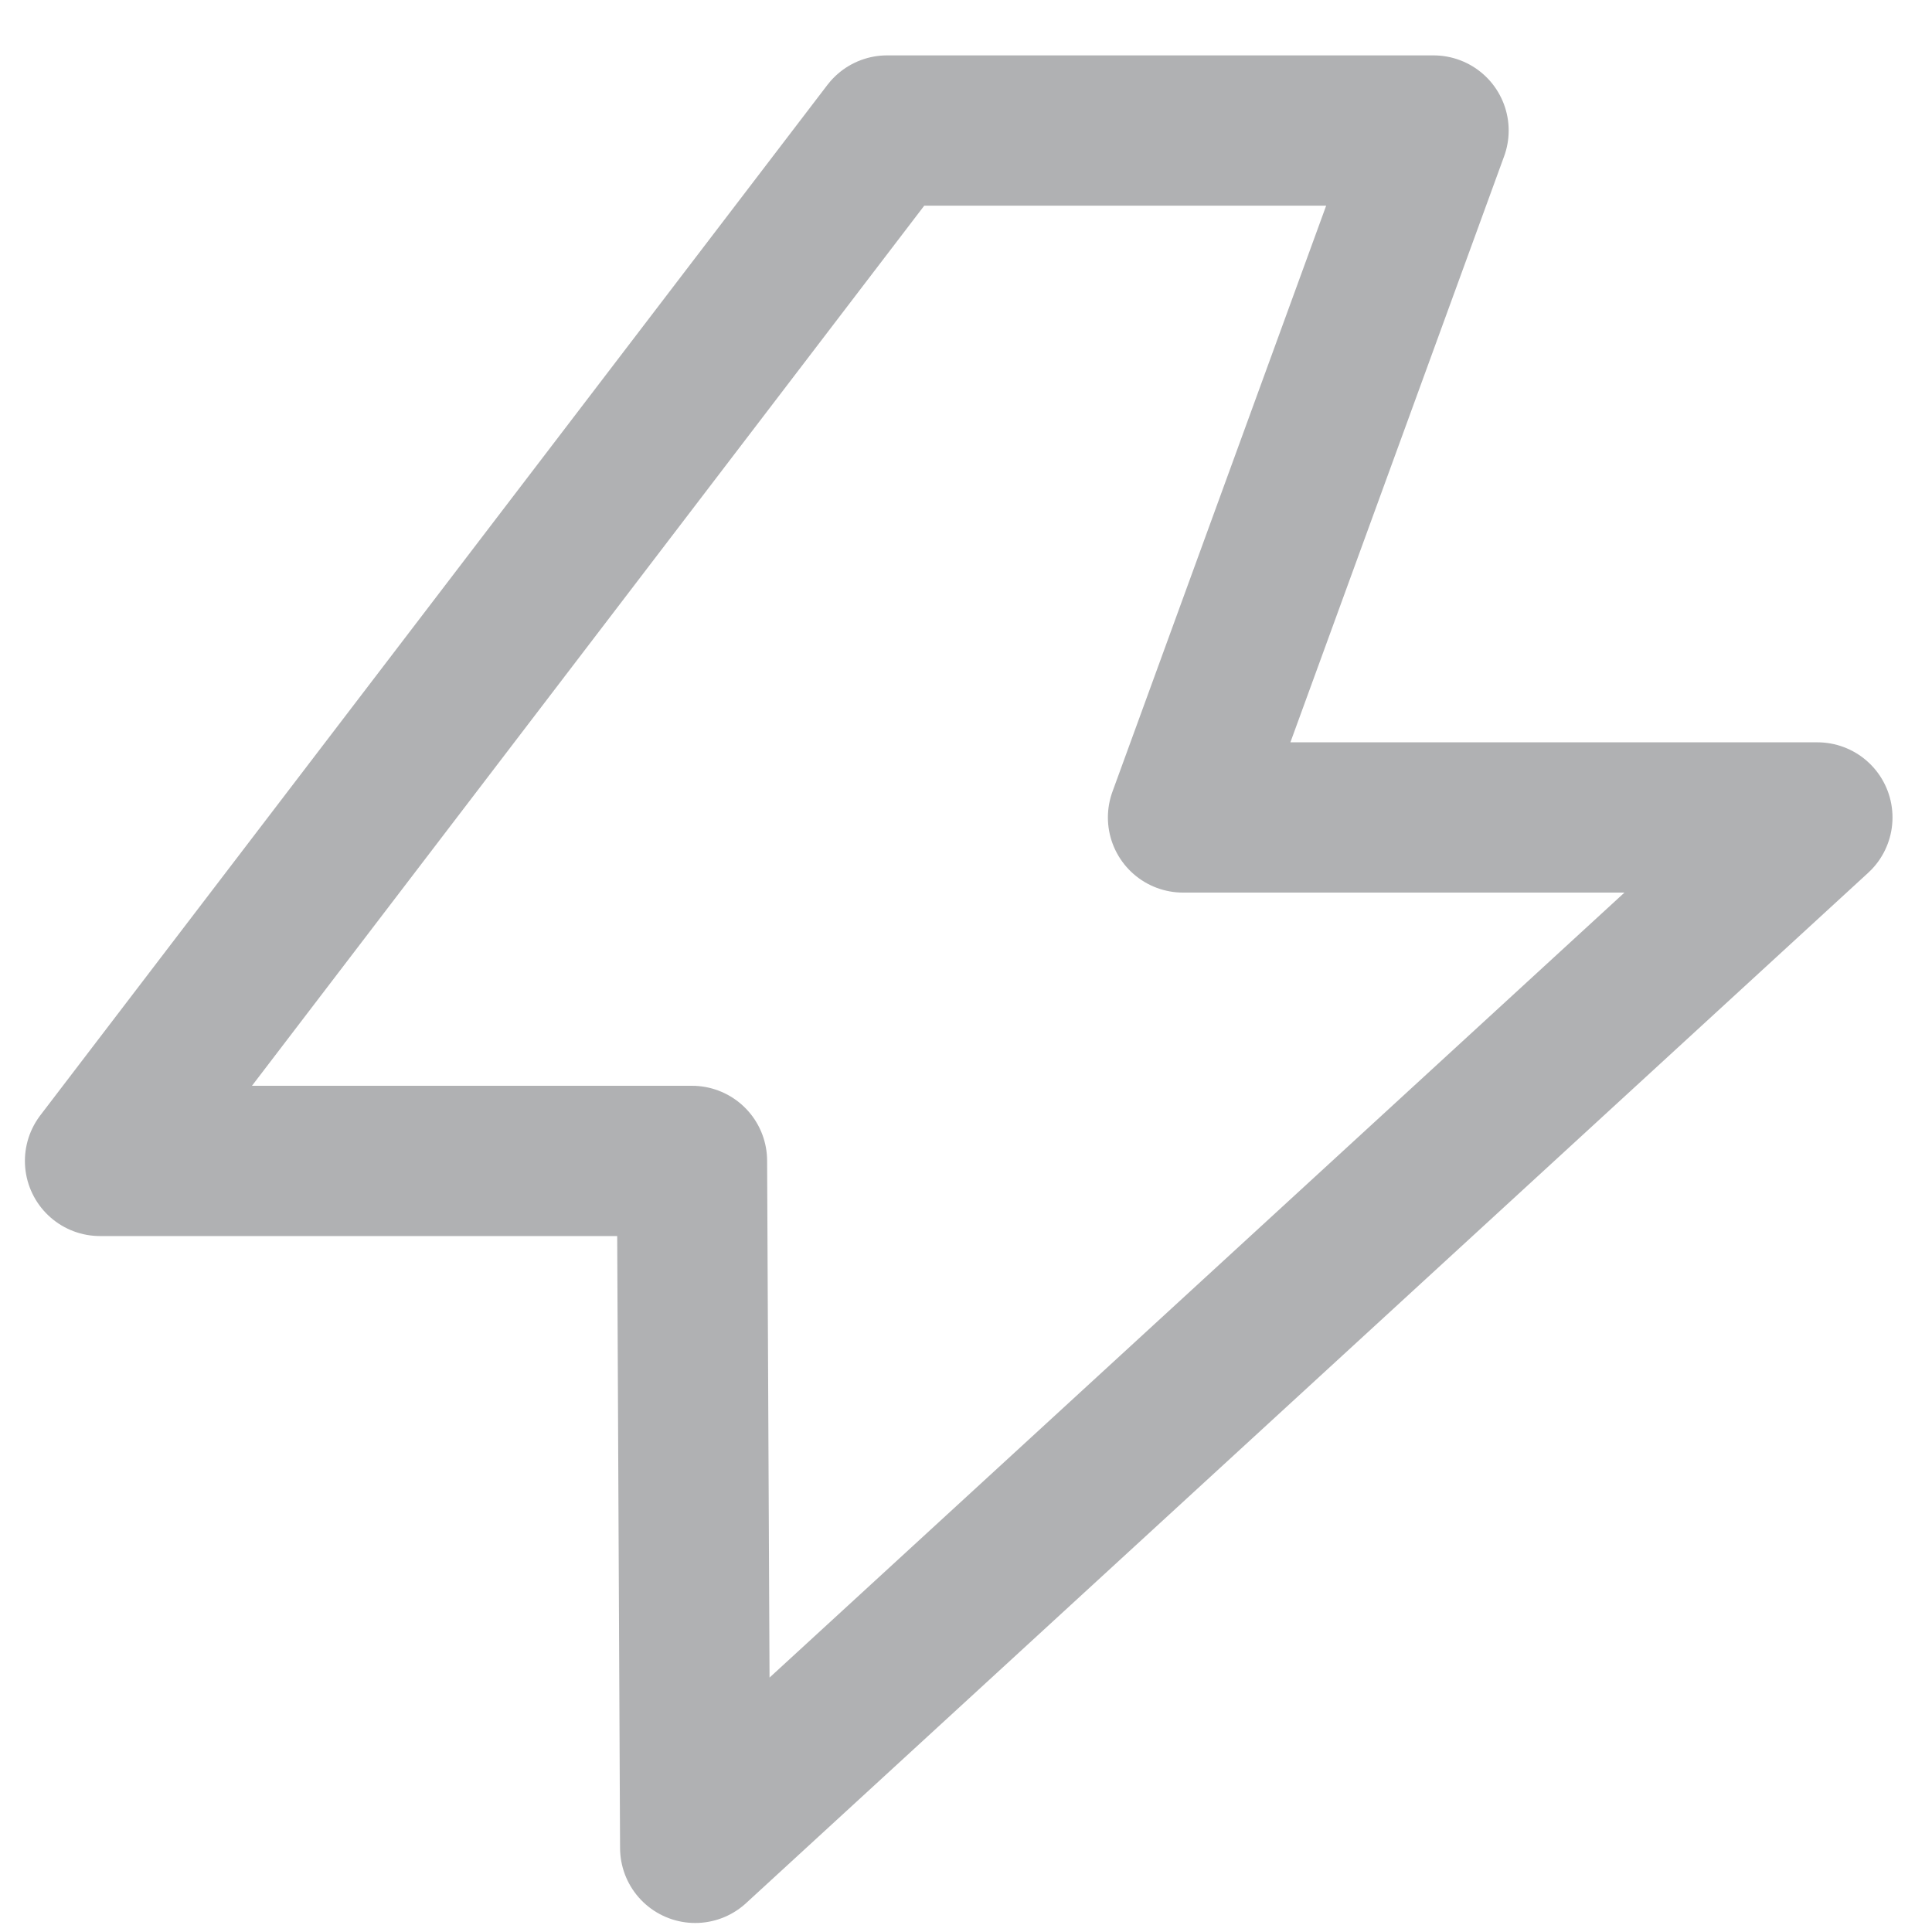
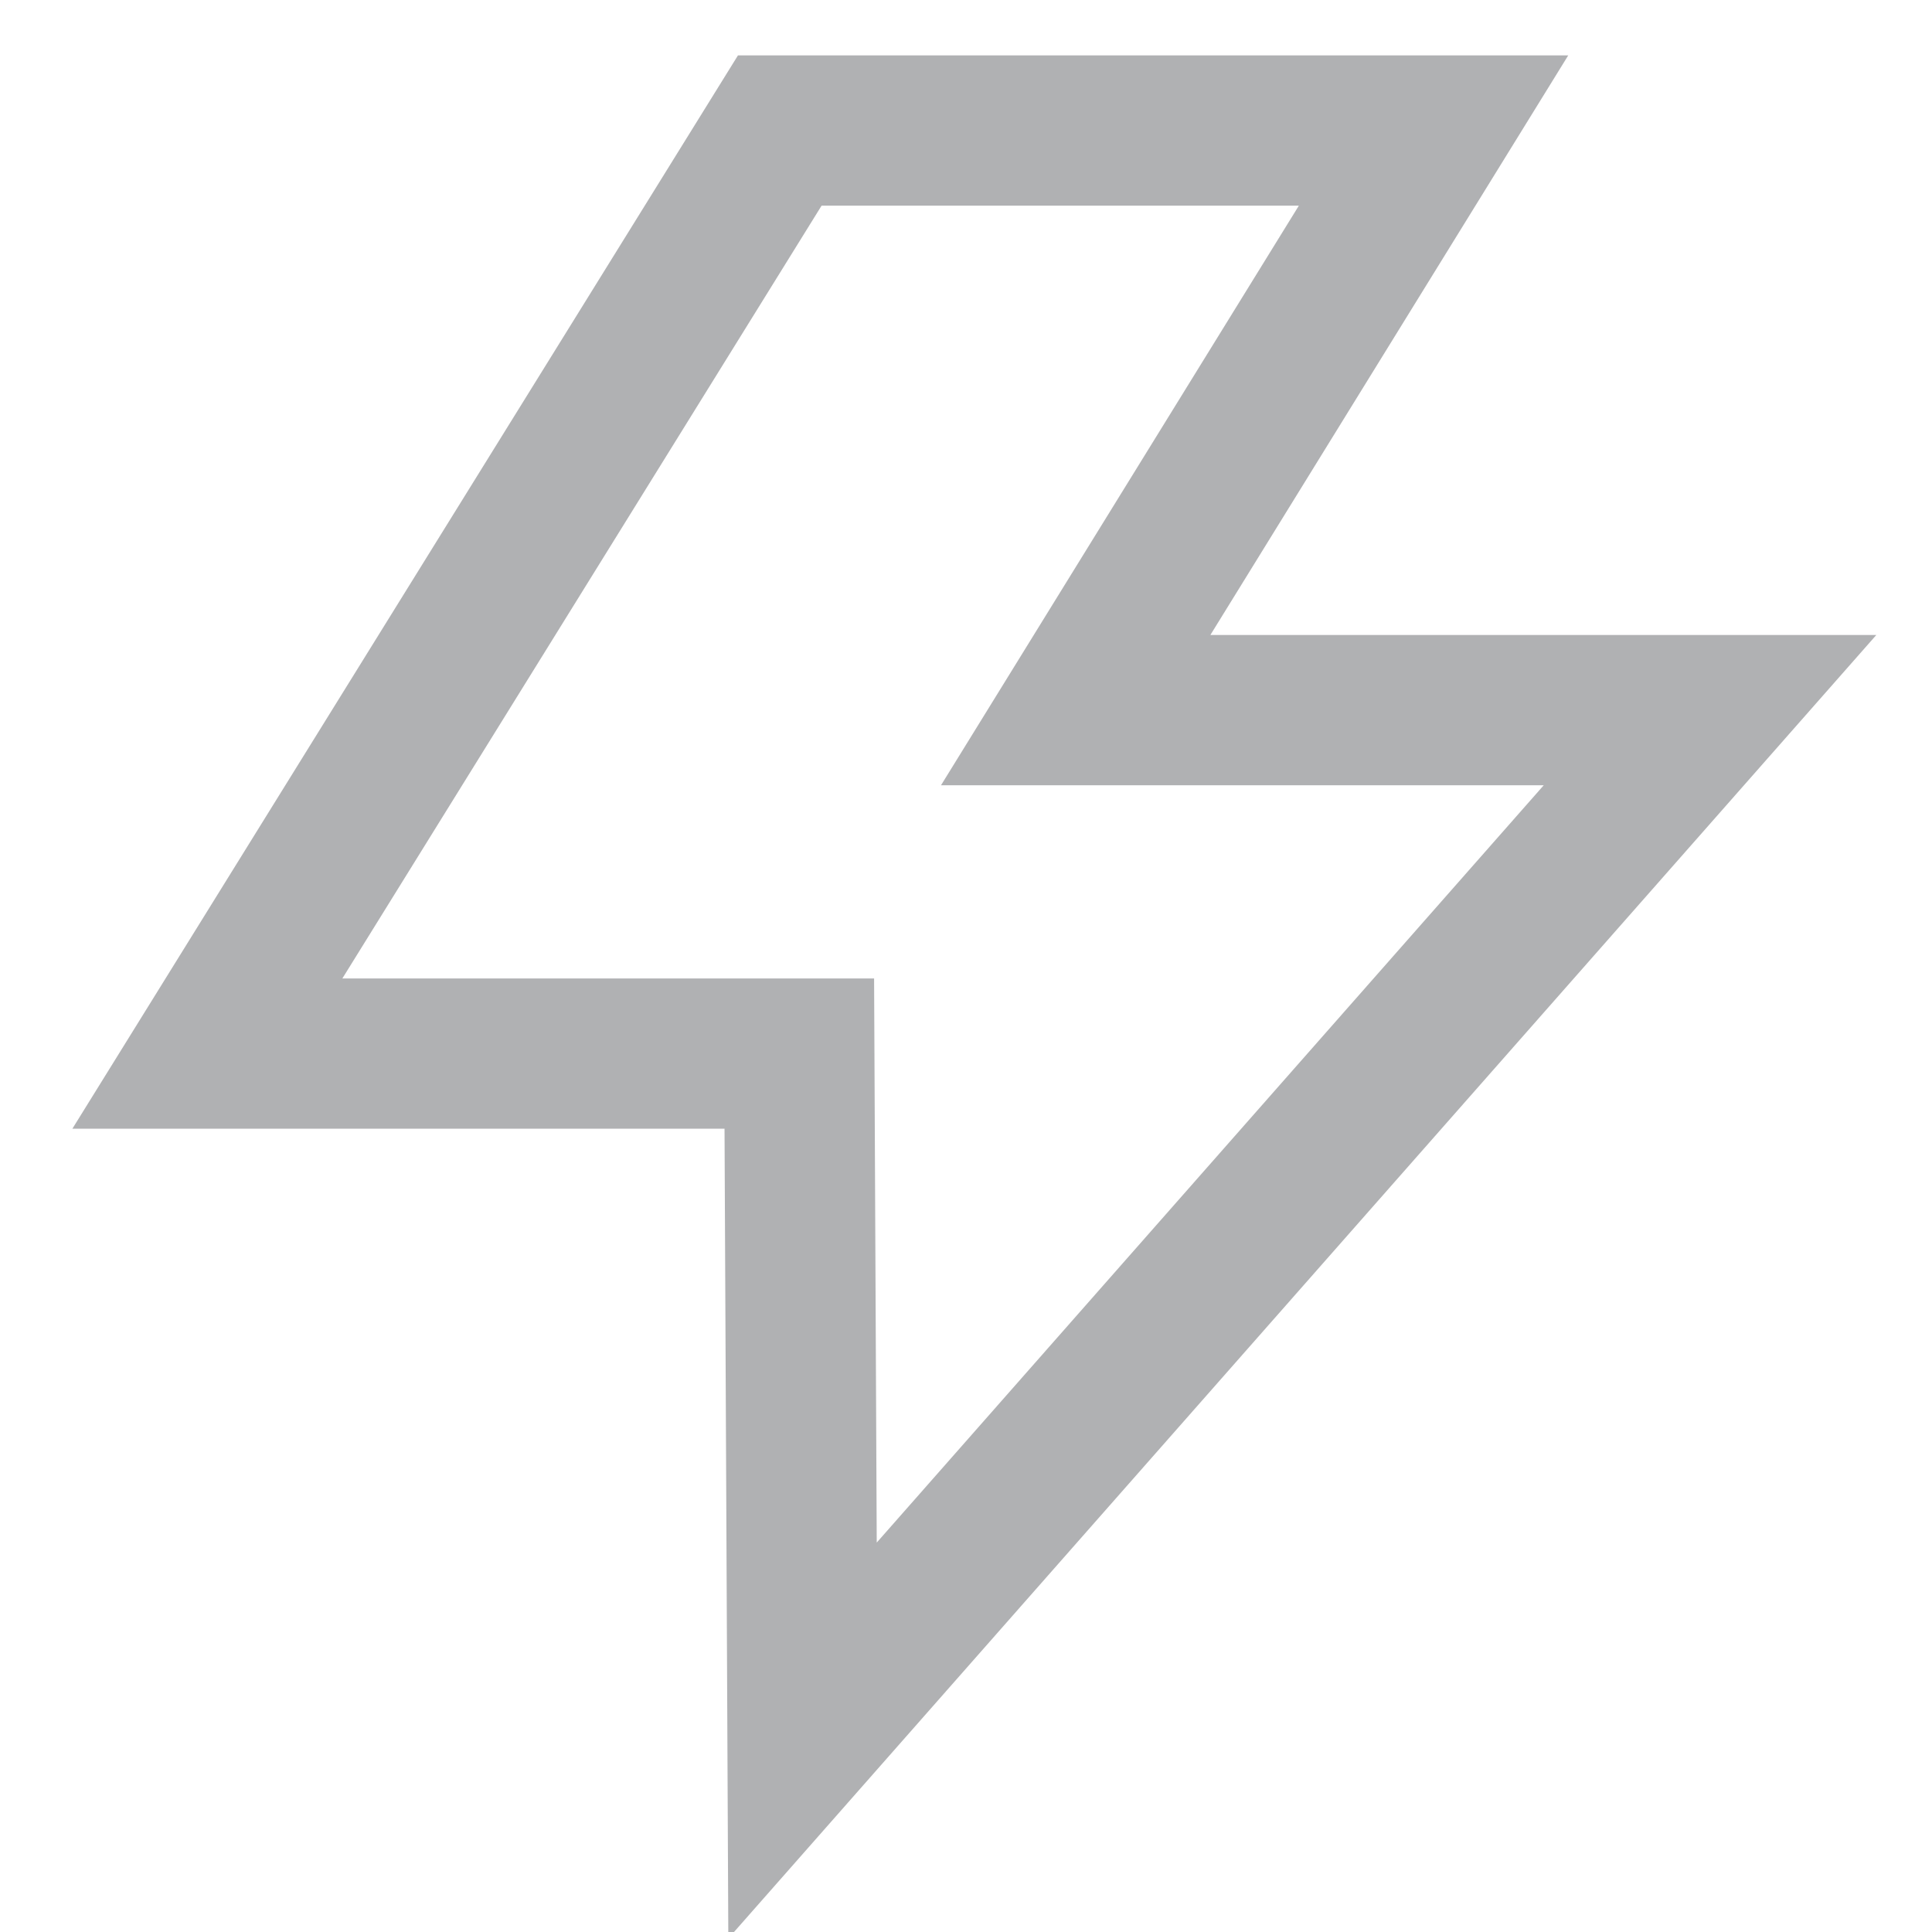
<svg xmlns="http://www.w3.org/2000/svg" width="18px" height="18px" viewBox="0 0 18 18" version="1.1">
-   <g id="icon_3" stroke="none" stroke-width="1" fill="none" fill-rule="evenodd" stroke-linejoin="round">
+   <g id="icon_sd_dark" stroke="none" stroke-width="1" fill="none" fill-rule="evenodd">
    <g id="编组" stroke="#B0B1B3" stroke-width="1.4">
      <g id="01-图标/浅色版/基础样式#通用/布局">
-         <polygon id="路径" points="8.265 1.216 13.356 1.216 11.022 7.616 16.932 7.616 6.477 17.216 6.447 10.816 0.932 10.816" />
+         <polygon id="路径" points="7.265 1.216 13.356 1.216 10.022 6.616 15.932 6.616 7.477 16.216 7.447 9.816 1.932 9.816" />
      </g>
    </g>
  </g>
</svg>
